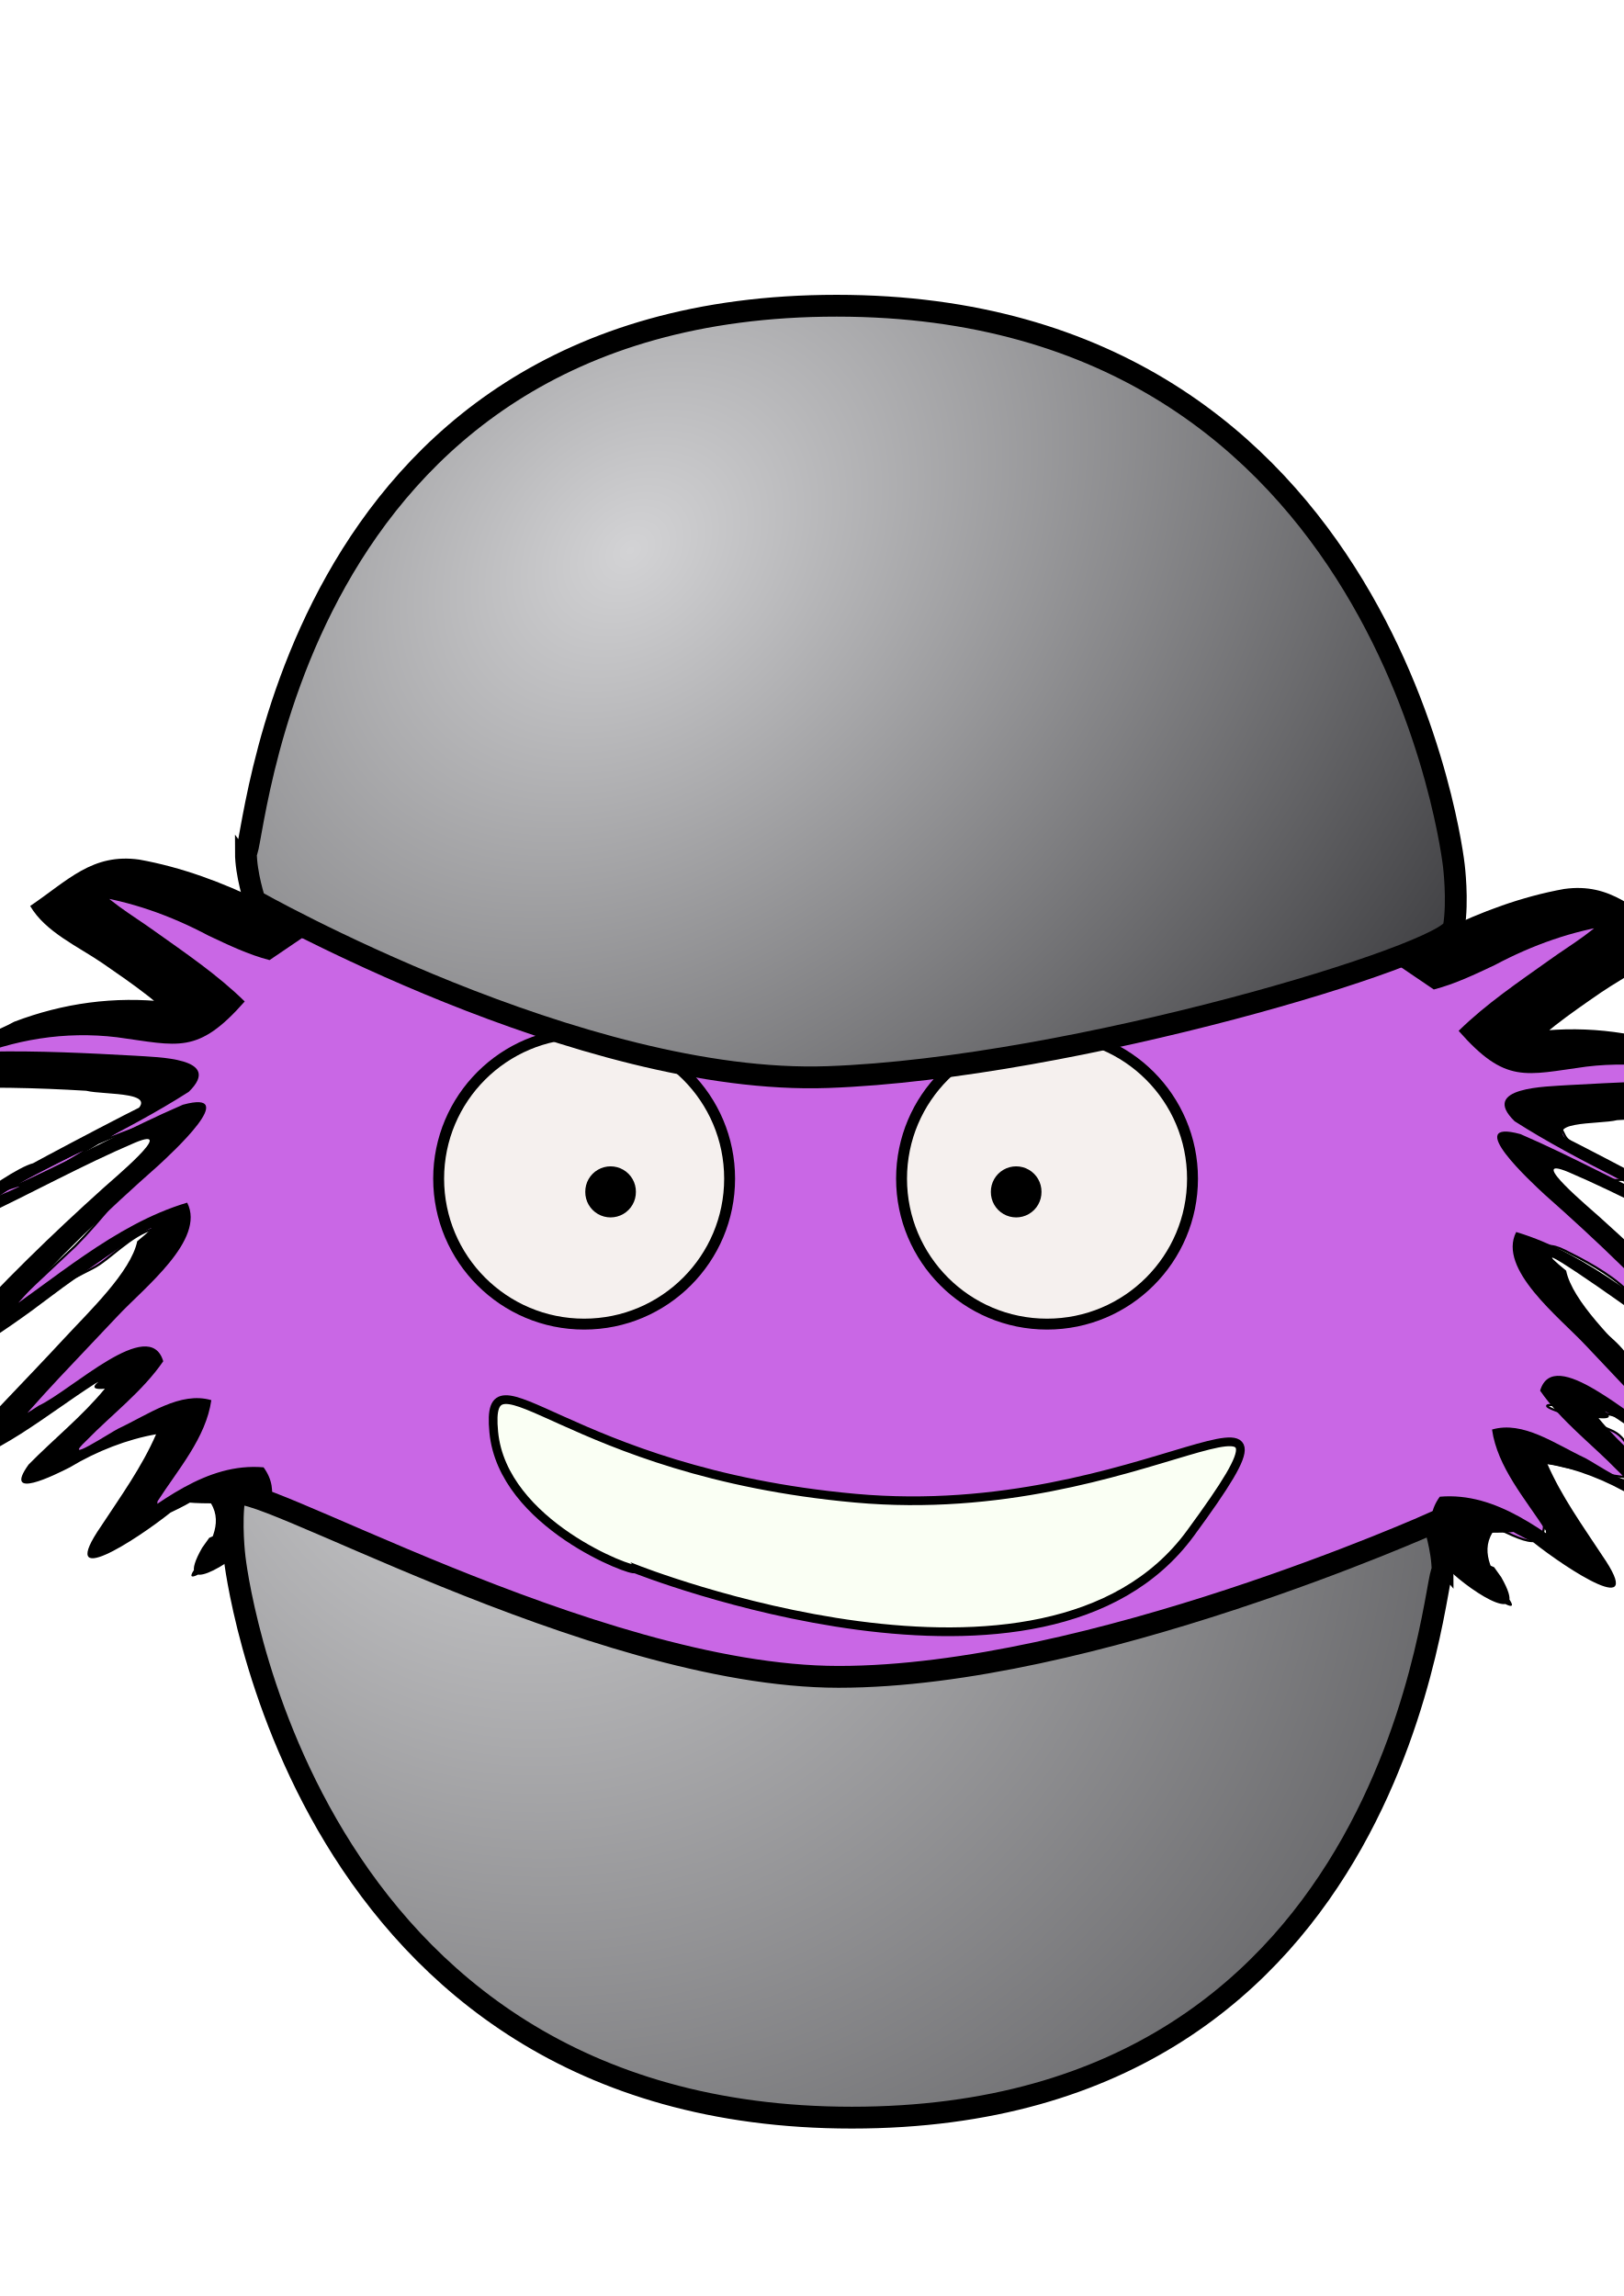
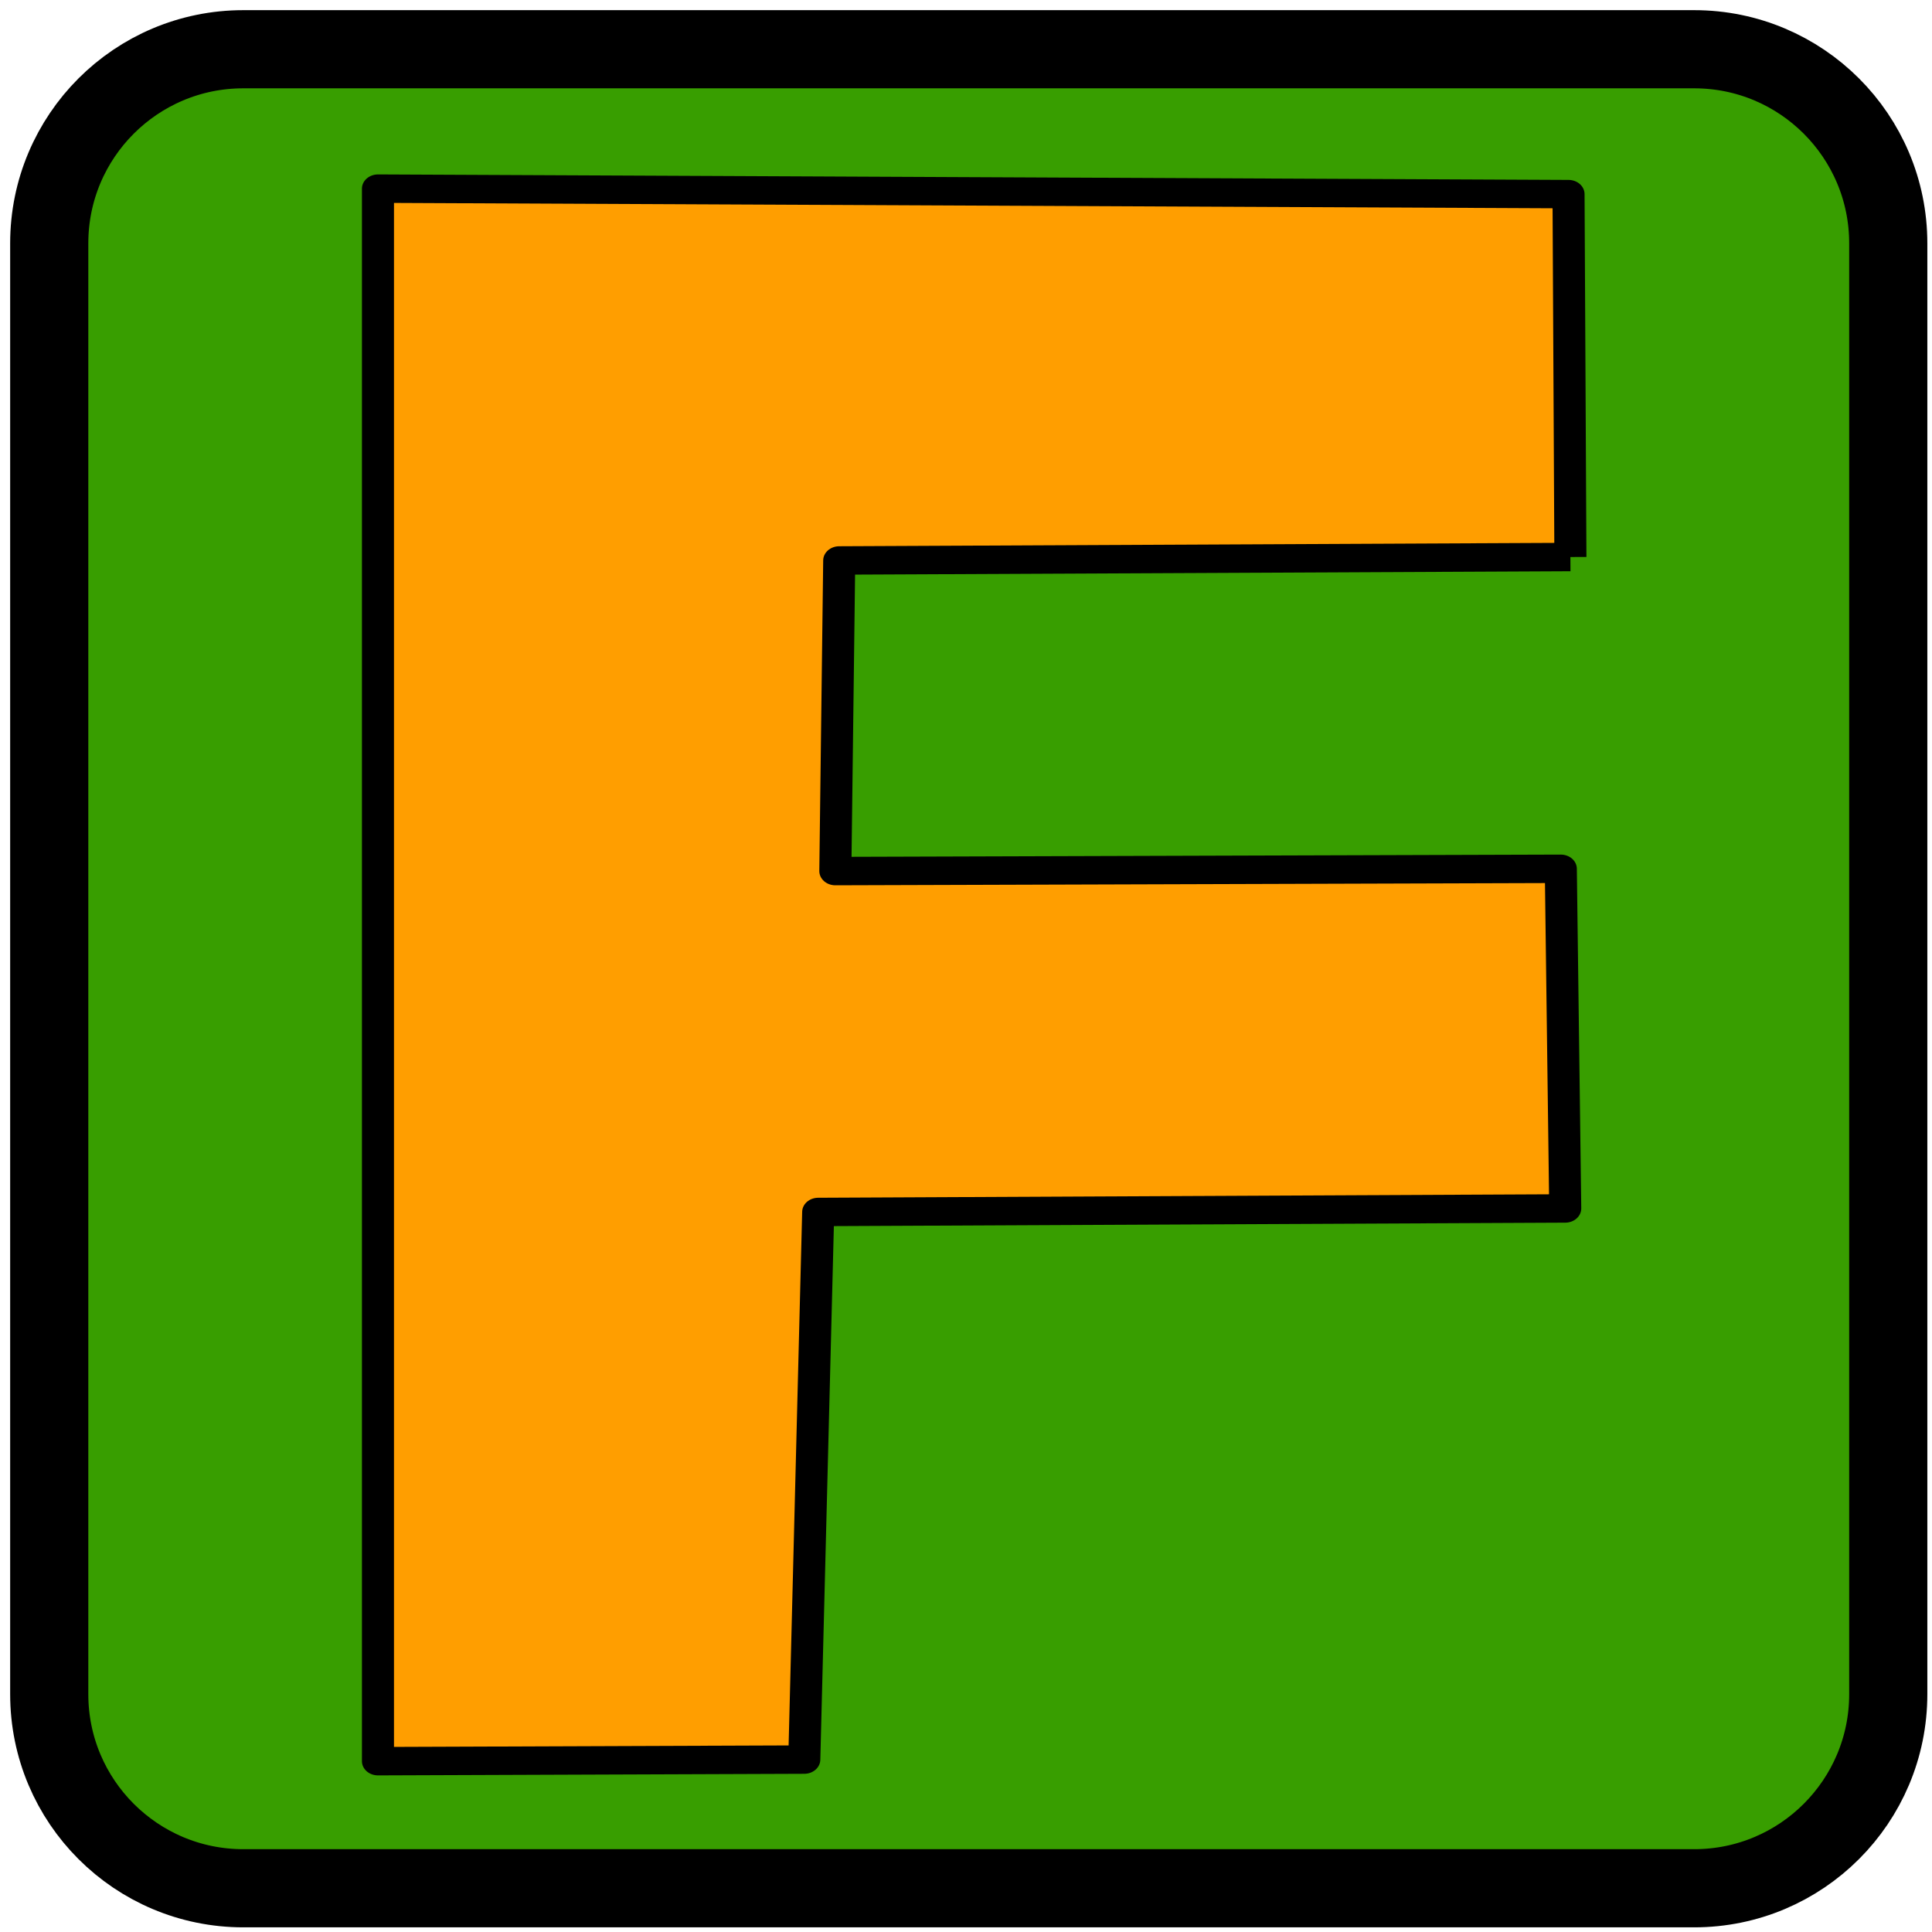
- <svg xmlns="http://www.w3.org/2000/svg" xmlns:xlink="http://www.w3.org/1999/xlink" width="744.094" height="1052.362" id="svg2">
-   <defs id="defs4">
-     <linearGradient id="linearGradient8358">
-       <stop style="stop-color:#d3d3d5;stop-opacity:1;" offset="0" id="stop8360" />
-       <stop id="stop8366" offset="0.5" style="stop-color:#37373a;stop-opacity:1;" />
-       <stop style="stop-color:#898889;stop-opacity:1;" offset="1" id="stop8362" />
-     </linearGradient>
-     <linearGradient id="linearGradient4154">
-       <stop style="stop-color:#e2d8db;stop-opacity:1;" offset="0" id="stop4156" />
-       <stop id="stop4168" offset="0.5" style="stop-color:#47413f;stop-opacity:0.498;" />
-       <stop style="stop-color:#a5a6a6;stop-opacity:0;" offset="1" id="stop4158" />
-     </linearGradient>
-     <radialGradient xlink:href="#linearGradient8358" id="radialGradient8369" gradientUnits="userSpaceOnUse" gradientTransform="matrix(2.967299,-2.631156,2.020938,2.279085,720.6131,112.6384)" cx="-104.816" cy="-59.719" fx="-104.816" fy="-59.719" r="282.231" />
-     <radialGradient xlink:href="#linearGradient8358" id="radialGradient8391" cx="321.23" cy="675.699" fx="321.23" fy="675.699" r="282.231" gradientTransform="matrix(3.38548,-2.905696,3.132773,3.649472,-2971.994,-906.473)" gradientUnits="userSpaceOnUse" />
-   </defs>
-   <g id="layer2" />
-   <g id="layer5">
-     <path style="fill:#c967e5;fill-opacity:1;fill-rule:evenodd;stroke:#000000;stroke-width:1px;stroke-linecap:butt;stroke-linejoin:miter;stroke-opacity:1" d="M 117.182,419.701 C 128.624,429.78 155.028,431.823 175.77,431.823 C 234.1,431.823 291.553,435.863 349.517,435.863 C 393.696,435.863 437.509,447.985 482.857,447.985 C 508.447,447.985 534.038,447.985 559.628,447.985 C 577.272,447.985 593.317,445.965 610.136,445.965 C 623.655,445.965 640.483,438.424 652.685,435.373 C 666.65,431.882 675.183,433.645 686.908,427.782 C 697.32,422.576 704.299,422.424 715.192,419.701 C 724.187,417.452 733.527,417.719 741.456,419.701 C 753.927,422.819 740.24,444.219 737.415,447.985 C 731.341,456.085 710.418,460.84 705.09,466.168 C 695.017,476.241 715.545,480.31 721.253,480.31 C 732.028,480.31 742.803,480.31 753.578,480.31 C 761.067,480.31 771.428,484.268 779.842,486.371 C 792.111,489.438 793.309,497.146 779.842,500.513 C 761.567,505.082 740.182,502.534 721.253,502.534 C 707.331,502.534 714.167,514.626 717.212,520.716 C 719.276,524.843 731.591,529.926 737.415,532.838 C 745.653,536.957 756.867,540.919 737.415,540.919 C 727.432,540.919 714.007,534.266 707.111,530.818 C 691.703,523.114 702.369,536.178 707.111,540.919 C 713.283,547.092 718.07,549.859 723.273,555.061 C 729.946,561.734 734.783,562.531 741.456,569.204 C 749.73,577.478 752.704,579.578 757.618,589.407 C 760.889,595.949 769.669,600.483 775.801,603.549 C 783.421,607.359 787.58,615.327 791.963,619.711 C 794.925,622.673 775.609,612.544 769.74,609.61 C 760.047,604.763 752.206,598.137 745.496,591.427 C 737.695,583.626 724.746,577.011 717.212,573.244 C 703.994,566.635 703.699,576.523 709.131,587.386 C 713.592,596.308 719.699,602.772 729.334,607.589 C 738.958,612.401 746.431,621.58 749.537,627.792 C 753.447,635.612 758.515,641.707 761.659,647.995 C 765.463,655.604 769.39,659.942 777.821,664.158 C 778.585,664.54 756.061,654.646 749.537,652.036 C 736.051,646.642 715.008,643.955 711.151,643.955 C 700.894,643.955 730.261,651.489 739.436,656.077 C 747.102,659.91 748.922,671.009 751.557,676.28 C 753.366,679.897 719.017,672.69 717.212,672.239 C 699.072,667.704 707.111,672.553 707.111,686.381 C 707.111,691.769 708.417,697.317 707.111,702.544 C 704.291,713.822 684.391,696.483 672.765,696.483 C 666.231,696.483 637.195,730.232 628.319,736.889 C 609.626,750.908 518.377,785.376 496.999,785.376 C 422.787,785.376 332.147,796.422 262.644,773.254 C 231.45,762.857 190.69,753.922 165.669,738.909 C 154.777,732.374 144.6,721.881 135.364,712.645 C 126.961,704.242 120.89,695.818 115.161,684.361 C 111.074,676.187 74.071,690.79 62.714,695.79 C 55.446,698.989 78.848,660.174 70.715,676.28 C 60.242,697.018 76.19,659.268 78.796,654.056 C 82.711,646.226 65.298,654.227 55.389,658.342 C 42.761,663.586 19.428,671.399 25.879,670.016 C 36.79,667.676 64.556,623.235 55.389,625.527 C 47.106,627.598 11.678,650.822 4.594,654.914 C -7.136,661.691 13.853,637.103 26.268,627.792 C 35.474,620.887 45.557,610.523 54.552,601.528 C 60.764,595.316 66.735,583.285 72.735,577.285 C 78.254,571.765 82.678,560.152 70.715,563.143 C 60.015,565.818 50.21,577.435 42.43,581.325 C 31.191,586.945 11.479,597.934 2.126,602.61 C -1.589,604.468 31.783,573.79 34.349,571.224 C 47.099,558.474 55.534,545.998 68.694,532.838 C 73.187,528.346 77.255,522.839 78.796,516.676 C 81.847,504.47 5.826,539.722 -5.427,551.777 C -14.732,561.745 70.737,507.605 76.775,504.554 C 86.061,499.861 54.565,487.809 48.491,488.391 C 33.522,489.828 4.321,503.104 -8.221,494.596 C -23.486,484.24 -5.791,469.718 14.636,469.718 C 27.373,469.718 32.427,471.194 44.451,468.188 C 58.395,464.702 78.329,470.83 88.897,468.188 C 96.437,466.303 56.59,428.469 50.613,423.987 C 39.083,415.339 46.027,403.539 64.654,403.539 C 78.104,403.539 82.613,415.66 96.979,415.66 C 112.733,415.66 130.073,425.136 139.405,429.803" id="path4241" />
-   </g>
-   <g id="layer4">
-     <path style="fill:#000000;fill-opacity:1;fill-rule:nonzero;stroke:none;stroke-width:1px;stroke-linecap:butt;stroke-linejoin:miter;stroke-opacity:1" id="path4225" d="M 123.527,440.061 C 113.785,437.531 104.662,433.138 95.593,428.86 C 78.294,419.667 59.955,413.094 40.565,410.338 C 19.353,410.346 7.006,420.748 40.976,402.861 C 48.247,412.47 60.425,419.262 70.363,426.42 C 84.791,436.716 99.516,446.62 112.152,459.018 C 90.521,483.602 81.694,479.219 53.644,475.423 C 29.664,472.524 6.364,476.444 -15.726,485.784 C -18.199,487.081 -25.553,491.092 -23.145,489.677 C 45.77,449.155 -22.574,489.441 -4.567,481.995 C 17.621,481.566 39.766,482.656 61.911,483.885 C 71.851,484.604 102.649,484.703 86.5,500.44 C 56.767,519.432 24.304,533.172 -6.334,550.518 C 32.476,534.128 -19.497,554.916 13.039,540.438 C 36.802,529.425 59.761,516.731 83.812,506.344 C 110.977,498.955 78.348,528.821 72.742,534.042 C 48.767,555.254 25.582,577.322 4.575,601.499 C -4.852,616.557 -38.982,632.074 -4.639,606.229 C 24.048,587.22 52.267,561.181 85.78,551.226 C 94.413,568.221 66.014,590.246 53.877,603.229 C 36.171,622.183 17.758,640.575 1.464,660.749 C -48.484,686.061 5.154,652.424 17.842,644.22 C 32.751,637.322 68.522,602.712 74.81,623.933 C 65.216,637.862 51.37,648.193 39.627,660.256 C 27.519,671.724 50.615,656.604 54.127,654.84 C 68.109,648.272 82.626,637.609 96.847,641.755 C 94.384,659.025 81.551,673.557 72.188,688.122 C 72.328,700.824 35.568,716.129 51.543,703.919 C 72.841,688.853 94.474,670.28 120.789,672.544 C 128.926,683.731 122.758,694.314 117.282,705.507 C 105.036,717.514 79.127,733.145 92.621,709.433 C 93.708,707.907 94.795,706.381 95.882,704.856 L 122.609,693.292 C 121.516,694.763 120.423,696.234 119.33,697.705 C 113.815,706.97 77.283,733.868 90.617,717.322 C 95.654,708.441 102.552,698.703 96.67,689.053 C 48.862,689.036 121.915,672.627 78.128,693.288 C 62.28,705.926 25.399,729.859 46.361,699.458 C 55.321,685.816 65,672.422 71.531,657.393 C 58.432,659.676 44.344,665.099 32.013,672.548 C 25.201,676.023 0.974,688.114 13.106,671.276 C 24.622,659.552 37.58,649.213 48.051,636.503 C 31.01,638.165 66.881,621.73 43.512,634.226 C 21.831,648.068 -3.338,669.495 -25.438,672.334 C -7.815,652.143 11.19,633.162 29.395,613.475 C 40.764,601.174 59.989,582.945 62.883,568.931 C 86.41,549.688 39.352,581.94 20.829,596.073 C 9.283,605.06 -47.923,645.709 -20.96,612.262 C 0.513,588.324 23.564,565.929 47.464,544.421 C 50.391,541.645 82.341,515.161 61.737,523.794 C 37.574,534.121 14.563,546.889 -9.21,558.056 C -46.718,574.399 2.337,536.469 15.143,533.172 C 26.705,526.767 99.48,488.494 59.602,511.229 C 76.096,499.948 47.849,502.044 39.526,499.951 C 16.809,498.573 -5.883,498.064 -28.628,499.032 C -47.813,487.218 -7.106,476.075 6.456,468.334 C 28.925,459.771 52.488,456.506 76.497,459.249 C 99.002,461.834 126.997,456.099 86.875,474.089 C 75.463,461.08 61.11,451.233 46.852,441.396 C 35.559,433.684 20.798,427.162 13.83,415.256 C 31.06,403.598 42.311,390.95 63.836,393.993 C 83.277,397.499 101.716,404.37 119.461,413.019 C 128.847,417.062 138.295,421.099 148.335,423.229 L 123.527,440.061 z " />
-     <path style="fill:#000000;fill-opacity:1;fill-rule:nonzero;stroke:none;stroke-width:1px;stroke-linecap:butt;stroke-linejoin:miter;stroke-opacity:1" id="path4237" d="M 657.071,453.53 C 666.813,451 675.936,446.606 685.005,442.329 C 702.304,433.136 720.643,426.563 740.033,423.807 C 761.245,423.815 773.592,434.216 739.622,416.33 C 732.351,425.939 720.174,432.73 710.235,439.889 C 695.807,450.185 681.082,460.089 668.446,472.487 C 690.077,497.071 698.904,492.688 726.954,488.891 C 750.934,485.992 774.234,489.912 796.324,499.252 C 798.797,500.55 806.151,504.561 803.743,503.145 C 734.828,462.624 803.173,502.909 785.165,495.464 C 762.977,495.035 740.832,496.124 718.687,497.354 C 708.747,498.072 677.949,498.171 694.098,513.909 C 723.831,532.901 756.294,546.64 786.932,563.987 C 748.122,547.597 800.095,568.384 767.559,553.906 C 743.796,542.894 720.837,530.2 696.786,519.813 C 669.621,512.424 702.25,542.29 707.856,547.511 C 731.831,568.723 755.016,590.791 776.023,614.968 C 785.45,630.025 819.58,645.542 785.237,619.698 C 756.55,600.689 728.331,574.65 694.818,564.694 C 686.185,581.689 714.584,603.714 726.721,616.698 C 744.427,635.651 762.84,654.044 779.134,674.218 C 829.082,699.53 775.444,665.893 762.756,657.689 C 747.847,650.791 712.076,616.181 705.788,637.402 C 715.382,651.331 729.228,661.662 740.971,673.725 C 753.079,685.192 729.983,670.072 726.471,668.309 C 712.489,661.74 697.972,651.078 683.751,655.223 C 686.214,672.494 699.047,687.025 708.41,701.591 C 708.27,714.293 745.03,729.598 729.055,717.387 C 707.757,702.321 686.124,683.748 659.809,686.012 C 651.672,697.2 657.84,707.782 663.316,718.975 C 675.562,730.983 701.471,746.613 687.977,722.902 C 686.89,721.376 685.803,719.85 684.716,718.324 L 657.99,706.76 C 659.082,708.231 660.175,709.702 661.268,711.173 C 666.783,720.438 703.315,747.337 689.981,730.791 C 684.944,721.91 678.046,712.172 683.928,702.521 C 731.736,702.504 658.683,686.096 702.47,706.756 C 718.318,719.394 755.199,743.328 734.237,712.927 C 725.277,699.284 715.598,685.89 709.067,670.862 C 722.166,673.145 736.254,678.567 748.586,686.017 C 755.397,689.492 779.624,701.583 767.492,684.745 C 755.976,673.021 743.018,662.682 732.547,649.972 C 749.588,651.634 713.717,635.198 737.086,647.695 C 758.767,661.536 783.936,682.963 806.036,685.803 C 788.413,665.611 769.408,646.63 751.203,626.943 C 739.834,614.643 720.609,596.414 717.715,582.399 C 694.188,563.157 741.246,595.408 759.769,609.541 C 771.315,618.529 828.521,659.178 801.558,625.73 C 780.085,601.793 757.034,579.398 733.134,557.889 C 730.207,555.114 698.257,528.63 718.861,537.262 C 743.024,547.589 766.035,560.358 789.808,571.525 C 827.316,587.868 778.261,549.938 765.455,546.641 C 753.893,540.236 681.118,501.963 720.996,524.698 C 704.502,513.416 732.749,515.512 741.073,513.42 C 763.789,512.042 786.481,511.533 809.226,512.501 C 828.411,500.686 787.704,489.544 774.142,481.803 C 751.673,473.24 728.11,469.975 704.101,472.718 C 681.596,475.303 653.601,469.568 693.723,487.558 C 705.135,474.548 719.488,464.702 733.746,454.865 C 745.039,447.153 759.8,440.63 766.768,428.724 C 749.538,417.067 738.287,404.418 716.762,407.461 C 697.321,410.968 678.882,417.838 661.137,426.487 C 651.751,430.531 642.303,434.568 632.263,436.698 L 657.071,453.53 z " />
-   </g>
+ <svg xmlns="http://www.w3.org/2000/svg" width="64px" height="64px" id="svg2408">
+   <defs id="defs2410">
+     </defs>
  <g id="layer1">
-     <path style="fill:url(#radialGradient8391);fill-opacity:1.0;fill-rule:evenodd;stroke:#000000;stroke-width:10;stroke-linecap:butt;stroke-linejoin:miter;stroke-miterlimit:4;stroke-dasharray:none;stroke-opacity:1" d="M 661.089,720.092 C 661.089,709.99 657.048,697.869 657.048,697.869 C 657.048,697.869 499.482,768.579 384.307,768.579 C 271.098,768.579 109.545,673.625 107.525,685.747 C 105.505,697.869 107.525,714.031 107.525,714.031 C 107.525,714.031 135.809,970.61 390.368,970.61 C 644.926,970.61 657.048,718.072 661.089,720.092 z " id="path7121" />
-     <path style="fill:#f5f0ee;fill-opacity:1;fill-rule:evenodd;stroke:#000000;stroke-width:5;stroke-linecap:butt;stroke-linejoin:round;stroke-miterlimit:4;stroke-dasharray:none;stroke-dashoffset:0;stroke-opacity:1" id="path2192" d="M 373.756 535.164 A 66.67 66.67 0 1 1  240.416,535.164 A 66.67 66.67 0 1 1  373.756 535.164 z" transform="translate(-39.39595,5.068507)" />
-     <path style="fill:#000000;fill-opacity:1;fill-rule:evenodd;stroke:#000000;stroke-width:3;stroke-linecap:butt;stroke-linejoin:round;stroke-miterlimit:4;stroke-dasharray:none;stroke-dashoffset:0;stroke-opacity:1" id="path3167" d="M 303.046 543.245 A 10.102 10.102 0 1 1  282.843,543.245 A 10.102 10.102 0 1 1  303.046 543.245 z" transform="translate(-13.13198,3.048203)" />
-     <path style="fill:#f5f0ee;fill-opacity:1;fill-rule:evenodd;stroke:#000000;stroke-width:5;stroke-linecap:butt;stroke-linejoin:round;stroke-miterlimit:4;stroke-dasharray:none;stroke-dashoffset:0;stroke-opacity:1" id="path4150" d="M 373.756 535.164 A 66.67 66.67 0 1 1  240.416,535.164 A 66.67 66.67 0 1 1  373.756 535.164 z" transform="translate(172.7361,5.068537)" />
-     <path style="fill:#000000;fill-opacity:1;fill-rule:evenodd;stroke:#000000;stroke-width:3;stroke-linecap:butt;stroke-linejoin:round;stroke-miterlimit:4;stroke-dasharray:none;stroke-dashoffset:0;stroke-opacity:1" id="path4152" d="M 303.046 543.245 A 10.102 10.102 0 1 1  282.843,543.245 A 10.102 10.102 0 1 1  303.046 543.245 z" transform="translate(172.7361,3.048232)" />
-     <path style="fill:#fafff4;fill-opacity:1;fill-rule:evenodd;stroke:#000000;stroke-width:4;stroke-linecap:butt;stroke-linejoin:miter;stroke-opacity:1;stroke-miterlimit:4;stroke-dasharray:none" d="M 290.924,719.012 C 290.924,719.012 478.812,793.763 545.482,702.849 C 612.152,611.936 525.279,698.809 391.939,686.687 C 258.599,674.565 222.234,613.956 226.274,656.382 C 230.315,698.809 290.924,721.032 290.924,719.012 z " id="path5226" />
-   </g>
-   <g id="layer3">
-     <path style="fill:url(#radialGradient8369);fill-opacity:1.0;fill-rule:evenodd;stroke:#000000;stroke-width:10;stroke-linecap:butt;stroke-linejoin:miter;stroke-miterlimit:4;stroke-dasharray:none;stroke-opacity:1" d="M 112.688,390.642 C 112.688,400.744 116.729,412.866 116.729,412.866 C 116.729,412.866 266.231,497.719 379.368,493.678 C 492.505,489.637 664.231,437.109 666.252,424.988 C 668.272,412.866 666.252,396.703 666.252,396.703 C 666.252,396.703 637.967,140.125 383.409,140.125 C 128.851,140.125 116.729,392.663 112.688,390.642 z " id="path4212" />
+     <rect style="opacity:1;fill:#389e00;fill-opacity:1;fill-rule:nonzero;stroke:#000000;stroke-width:2.589;stroke-linecap:butt;stroke-linejoin:round;stroke-miterlimit:4;stroke-dasharray:none;stroke-dashoffset:0;stroke-opacity:1" id="rect3266" width="60.92" height="60.92" x="1.631" y="1.631" ry="6.429" rx="6.429" />
+     <path transform="scale(1.06177,0.9418235)" style="font-size:80px;font-style:normal;font-variant:normal;font-weight:bold;font-stretch:normal;text-align:start;line-height:100%;writing-mode:lr-tb;text-anchor:start;fill:#ff9e00;fill-opacity:1;stroke:#000000;stroke-width:1;stroke-linecap:butt;stroke-linejoin:round;stroke-miterlimit:5;stroke-opacity:1;font-family:Andale Mono;-inkscape-font-specification:Andale Mono Bold" d="M 48.995,19.592 L 26.183,19.713 L 26.062,30.638 L 48.696,30.558 L 48.834,42.504 L 25.527,42.628 L 25.093,61.889 L 11.792,61.945 L 11.792,6.635 L 48.937,6.828 L 48.995,19.592" id="text2489" />
  </g>
</svg>
